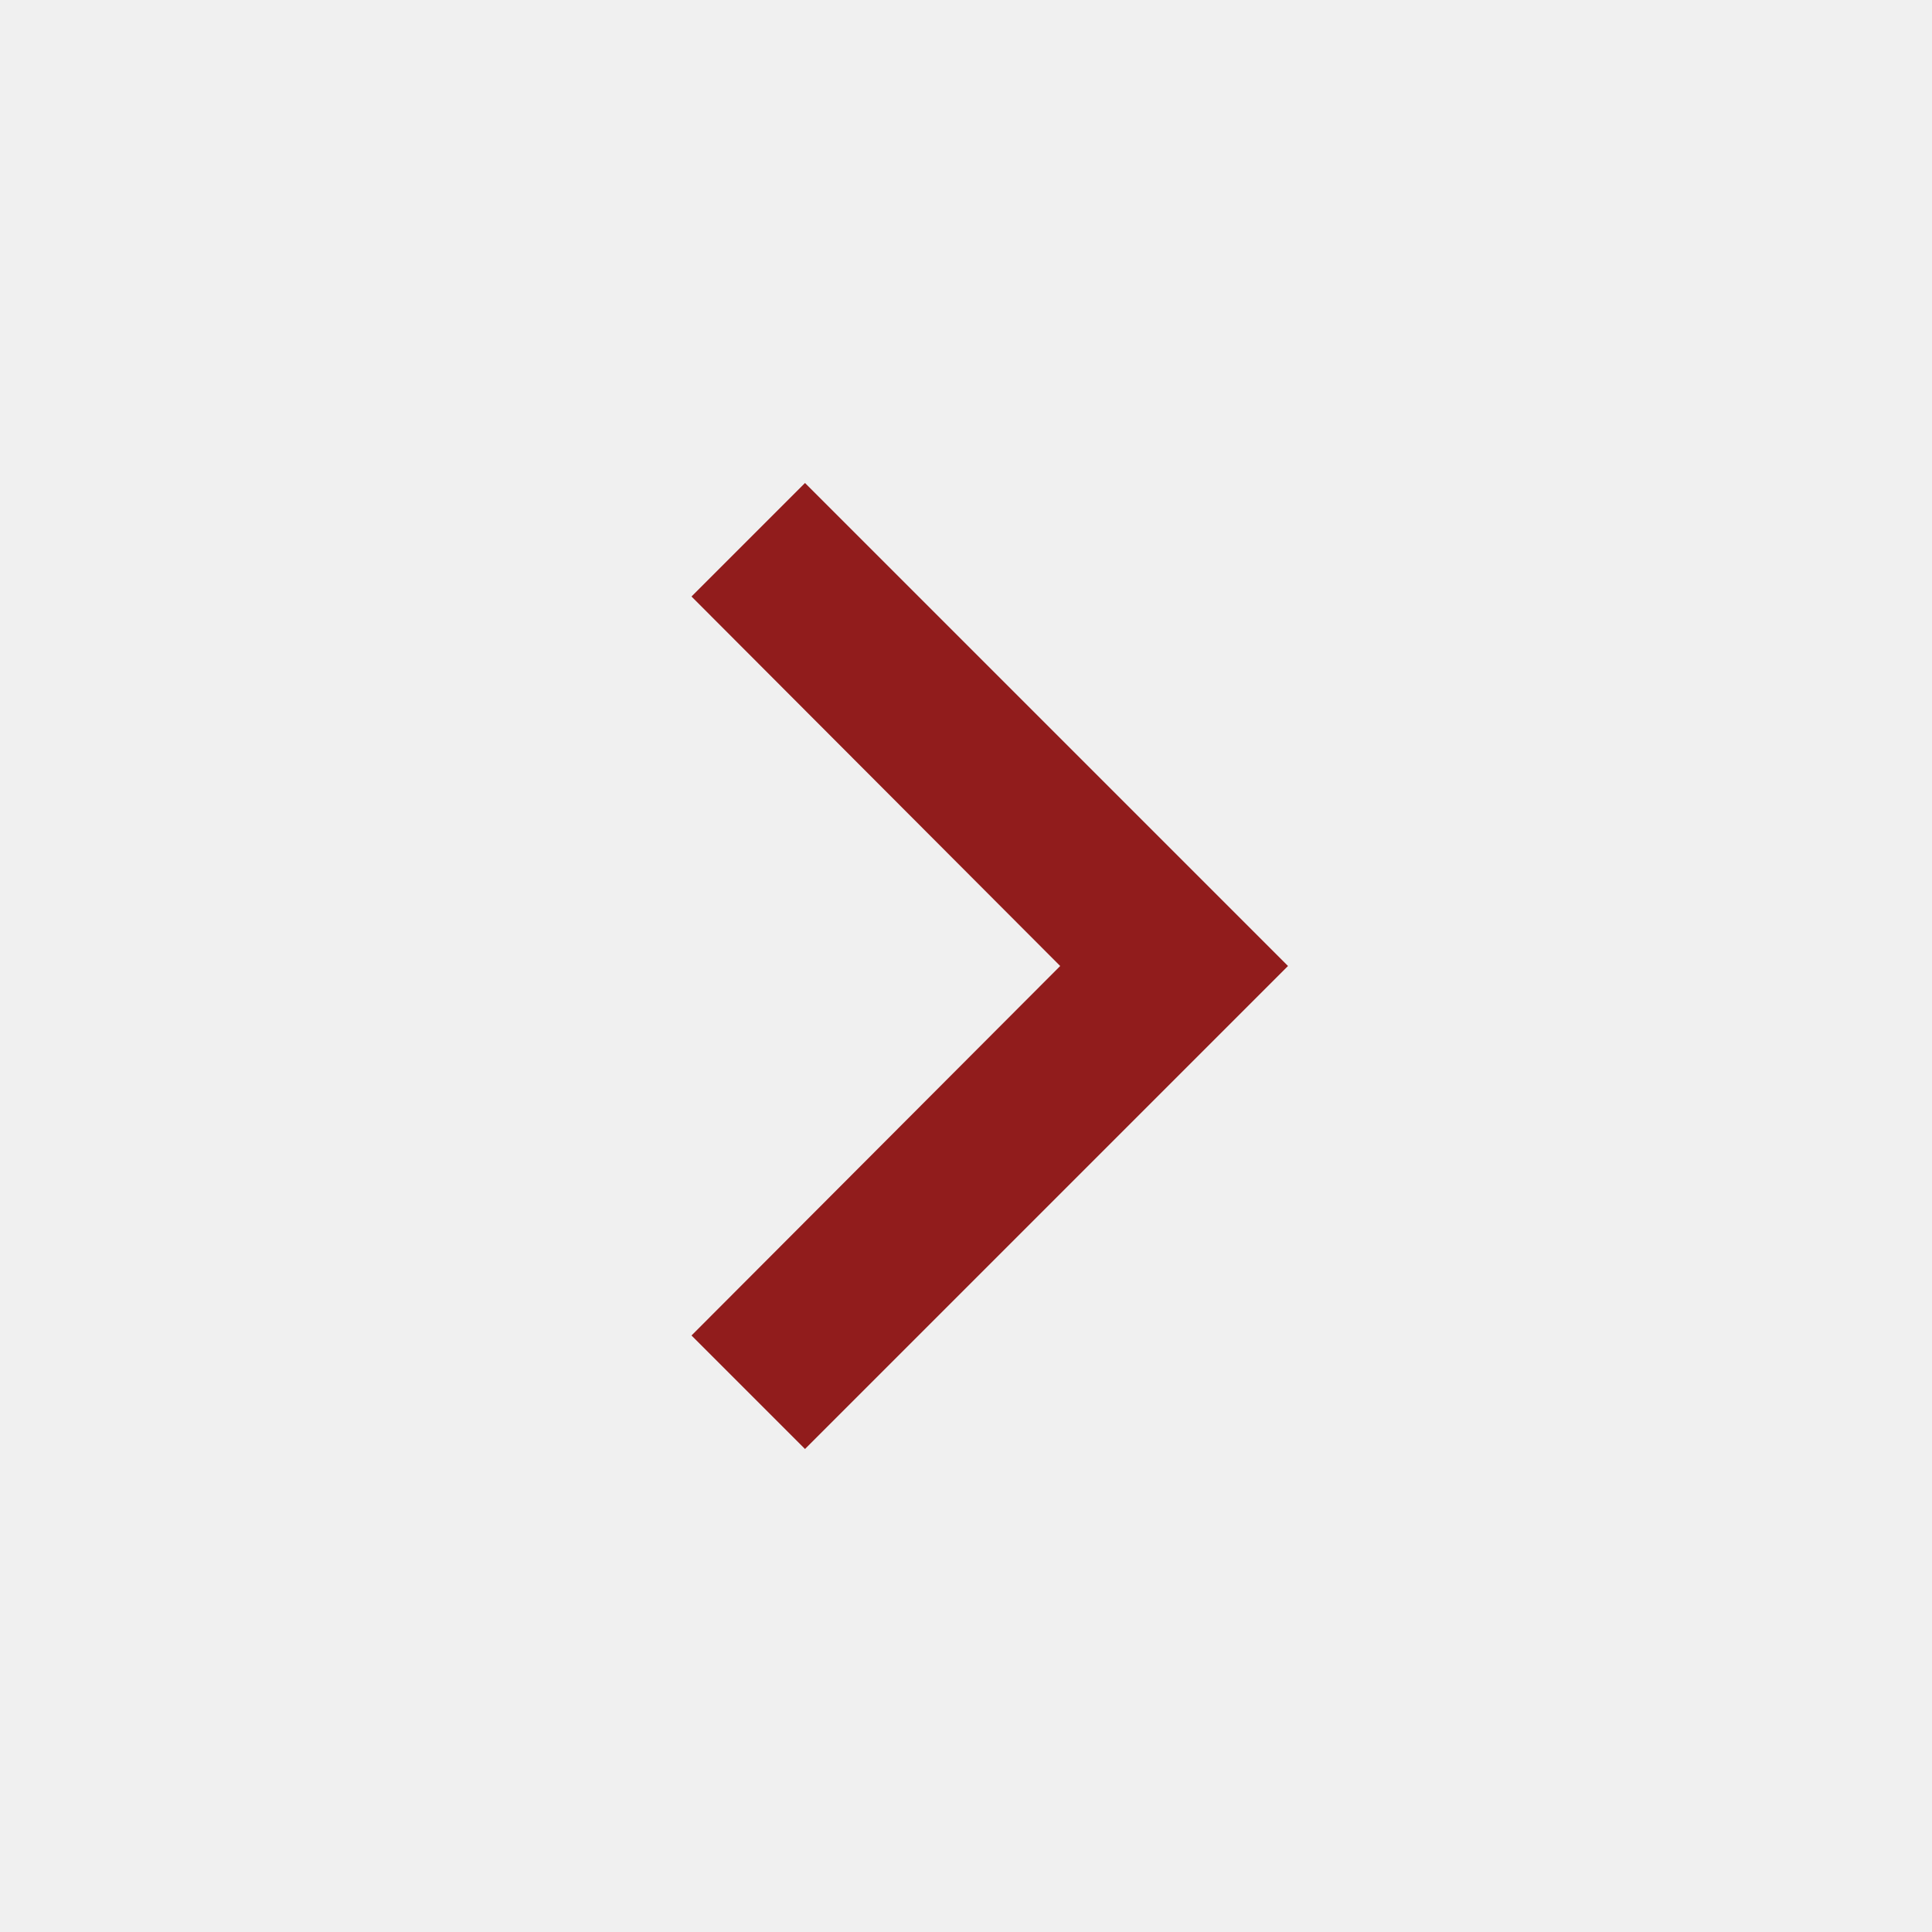
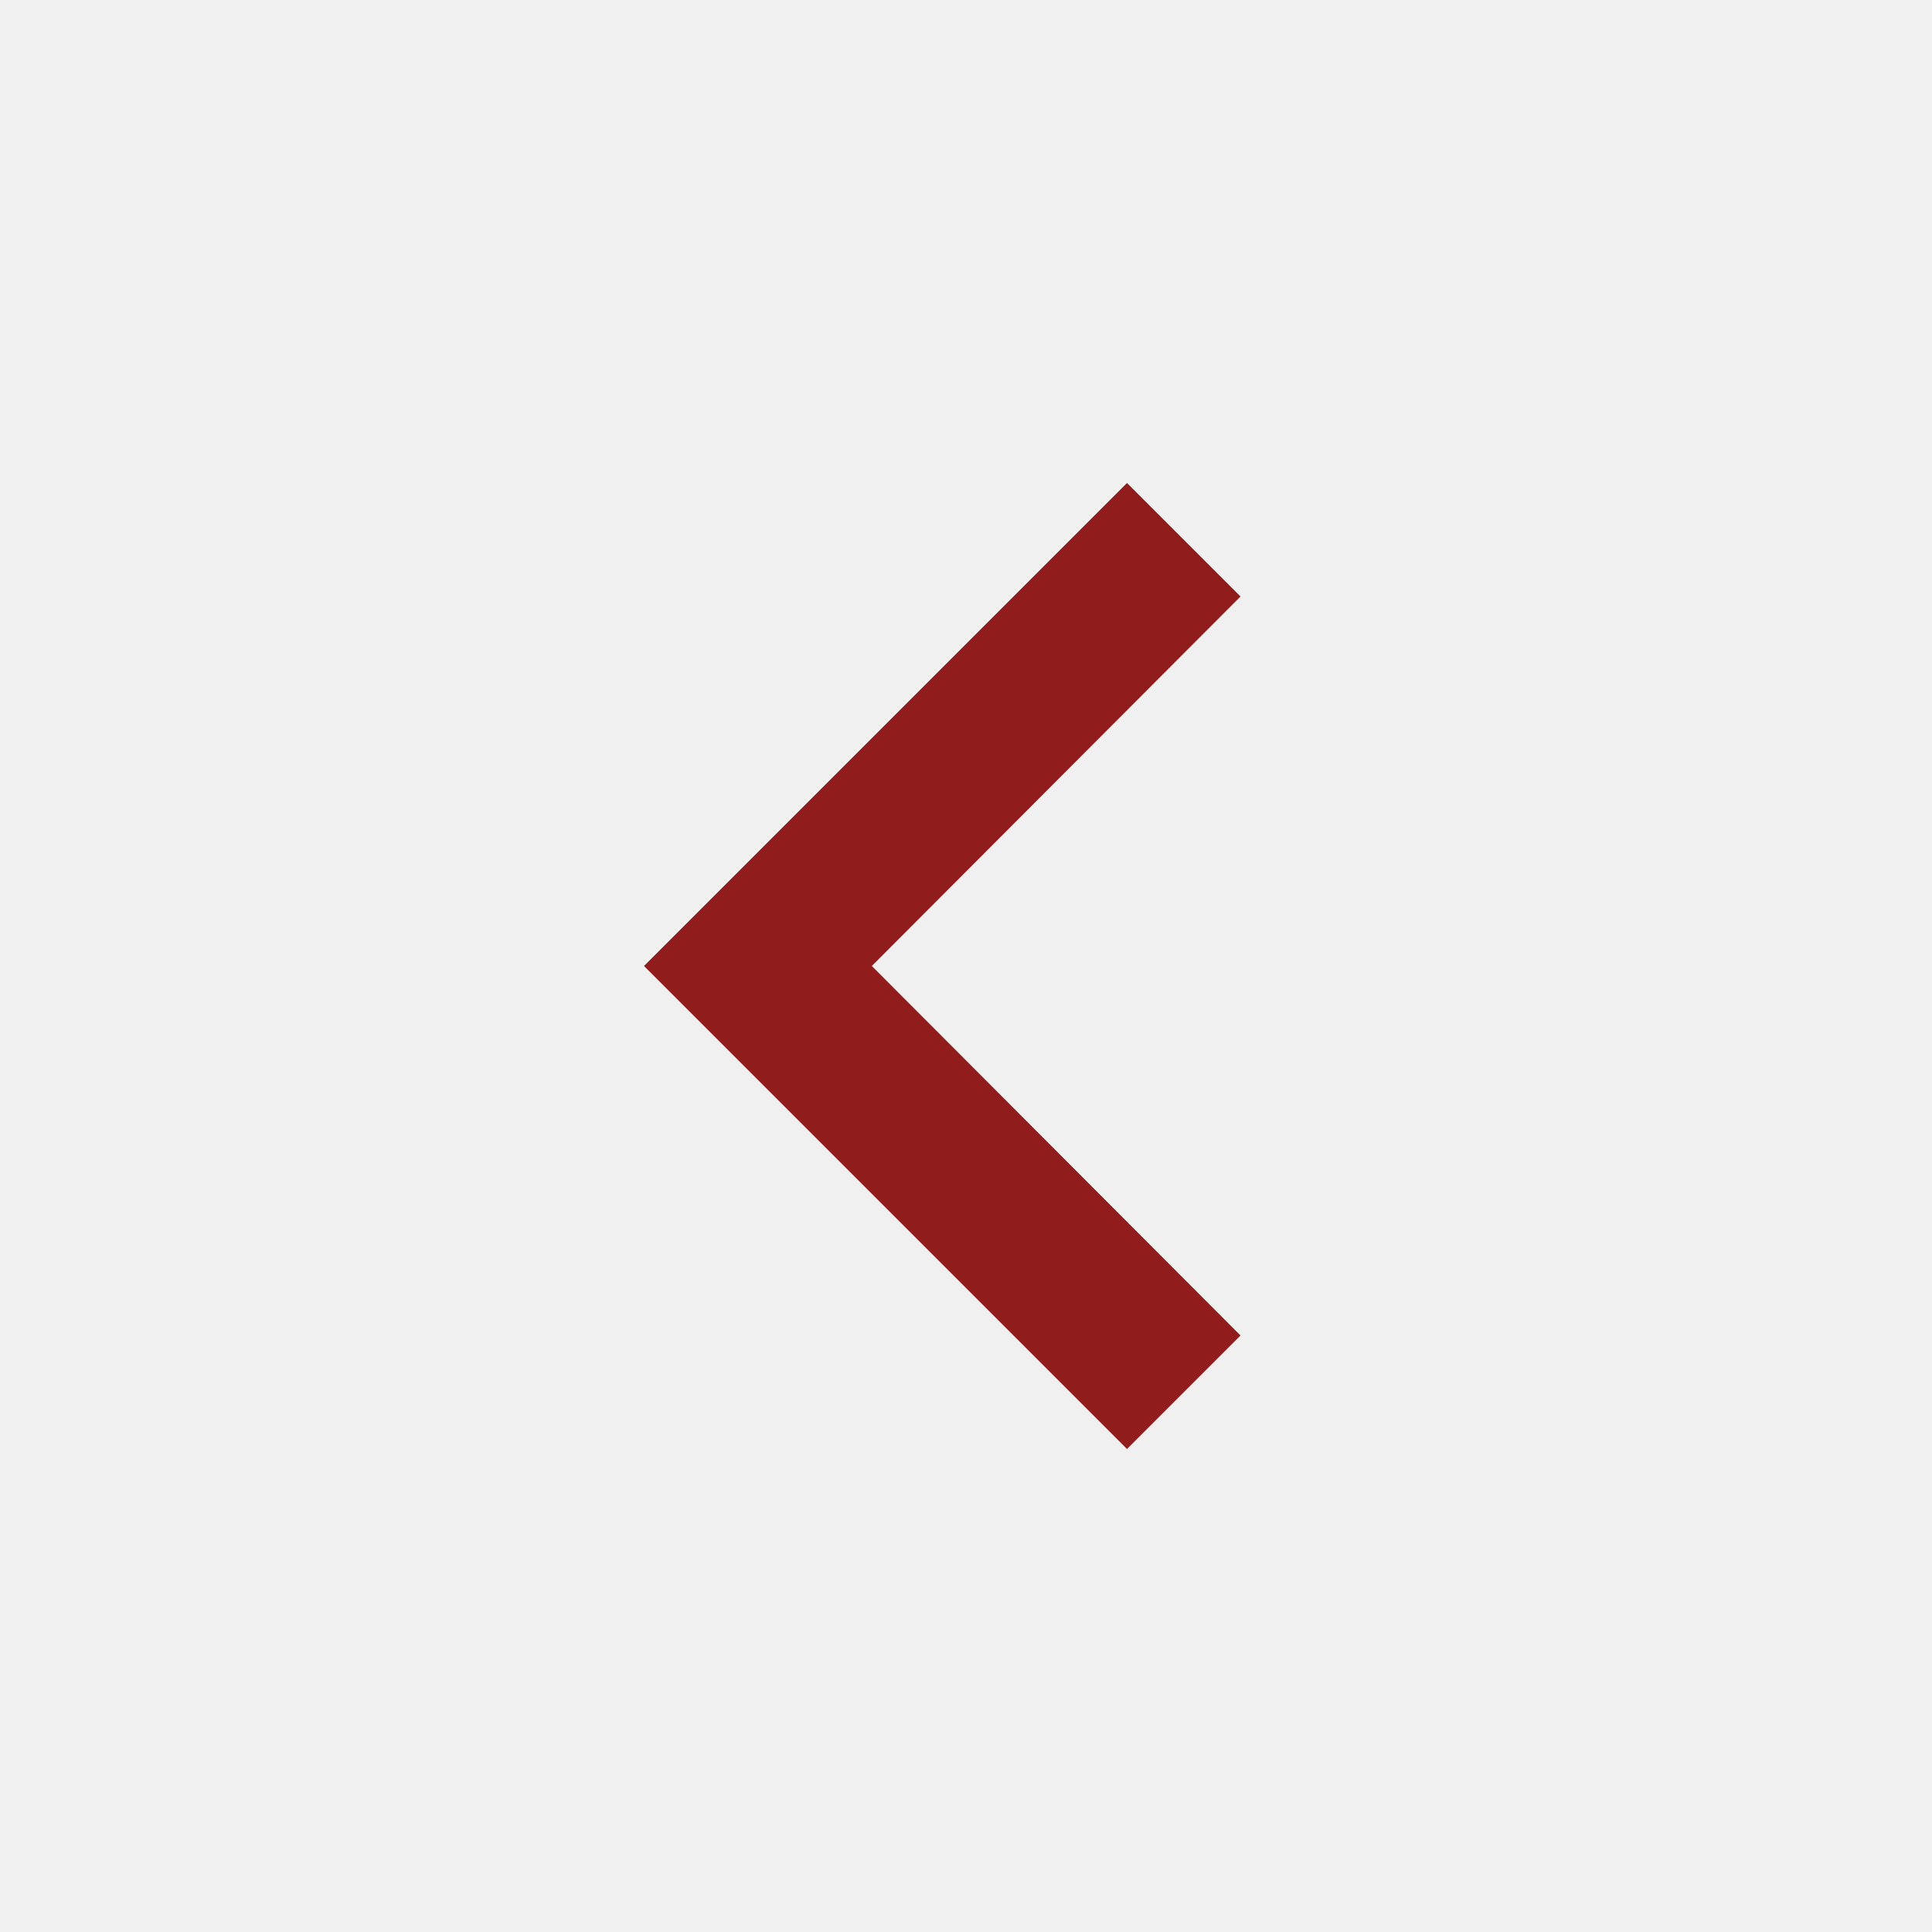
<svg xmlns="http://www.w3.org/2000/svg" width="96" height="96" viewBox="0 0 96 96" fill="none">
-   <g id="expand_more-24px 5" clip-path="url(#clip0_120_803)">
-     <path id="Vector" d="M34.36 29.64L52.68 48L34.36 66.36L40 72L64 48L40 24L34.36 29.64Z" fill="#911C1C" />
+   <g clip-path="url(#clip0_120_800)">
+     <path d="M61.64 66.36L43.32 48L61.64 29.64L56 24L32 48L56 72L61.64 66.36Z" fill="#911C1C" />
  </g>
  <defs>
-     <clipPath id="clip0_120_803">
-       <rect width="96" height="96" fill="white" transform="translate(0 96) rotate(-90)" />
+     <clipPath id="clip0_120_800">
+       <rect width="96" height="96" fill="white" transform="translate(96) rotate(90)" />
    </clipPath>
  </defs>
</svg>
